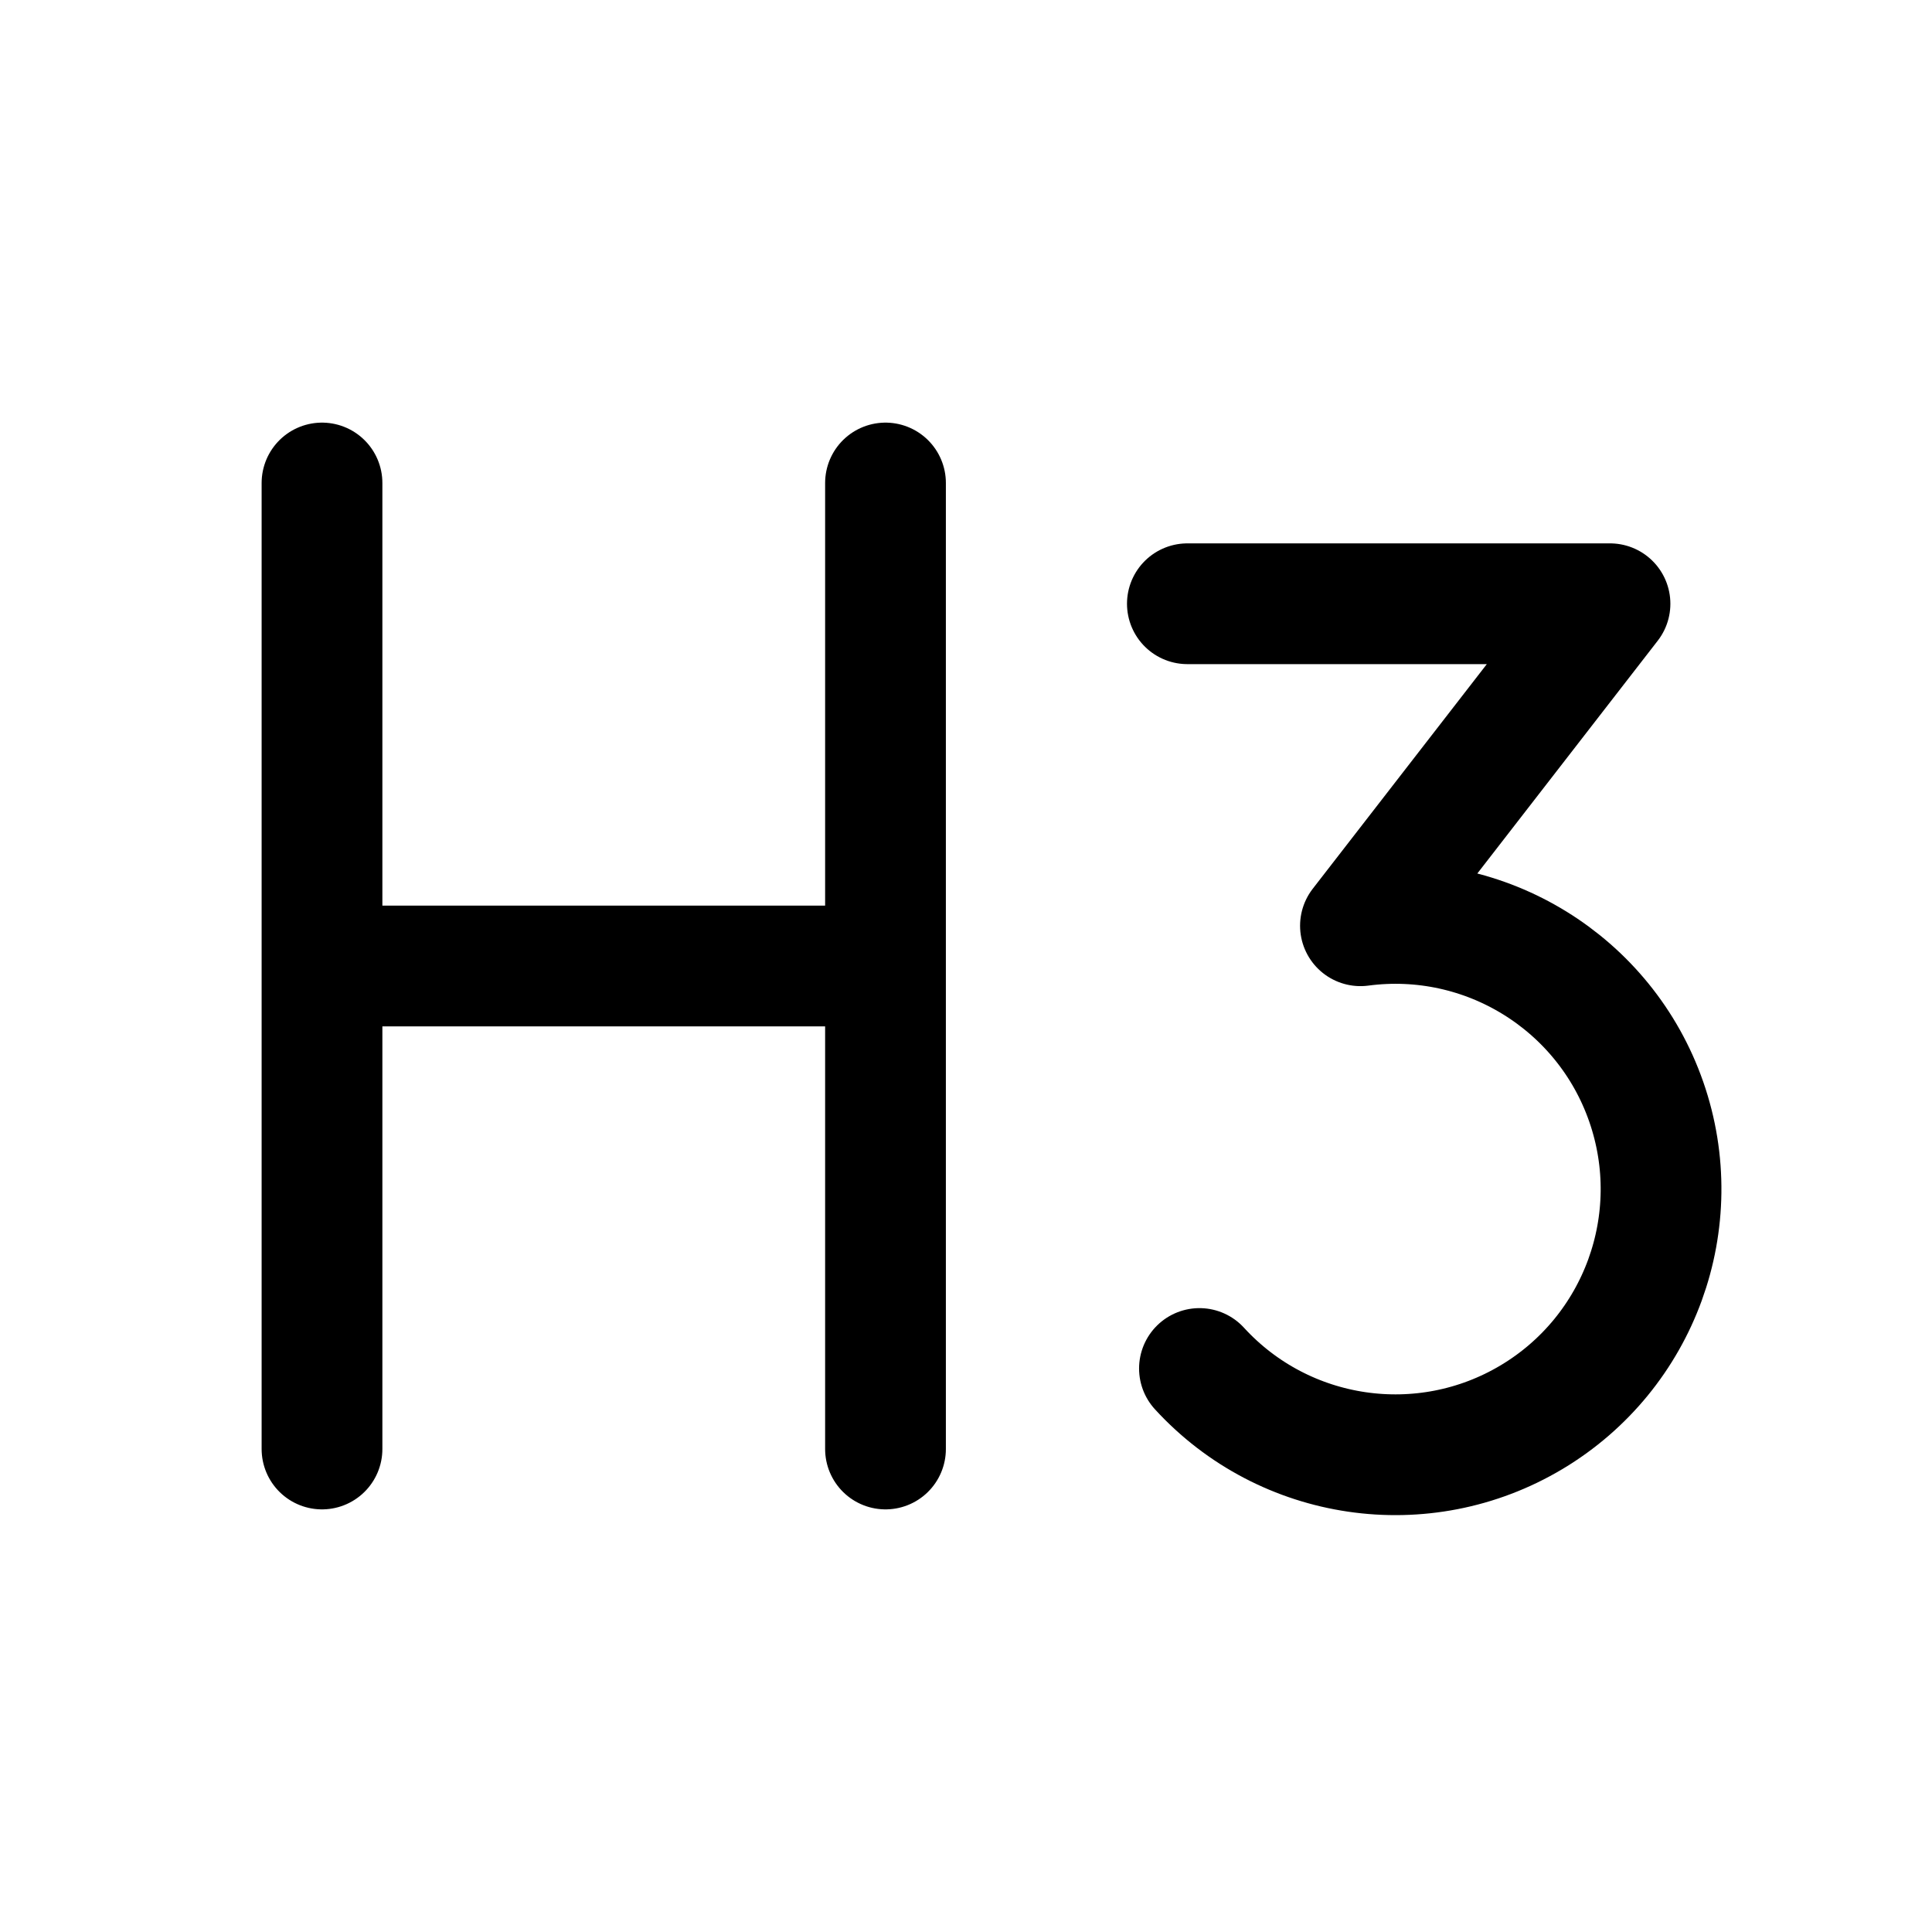
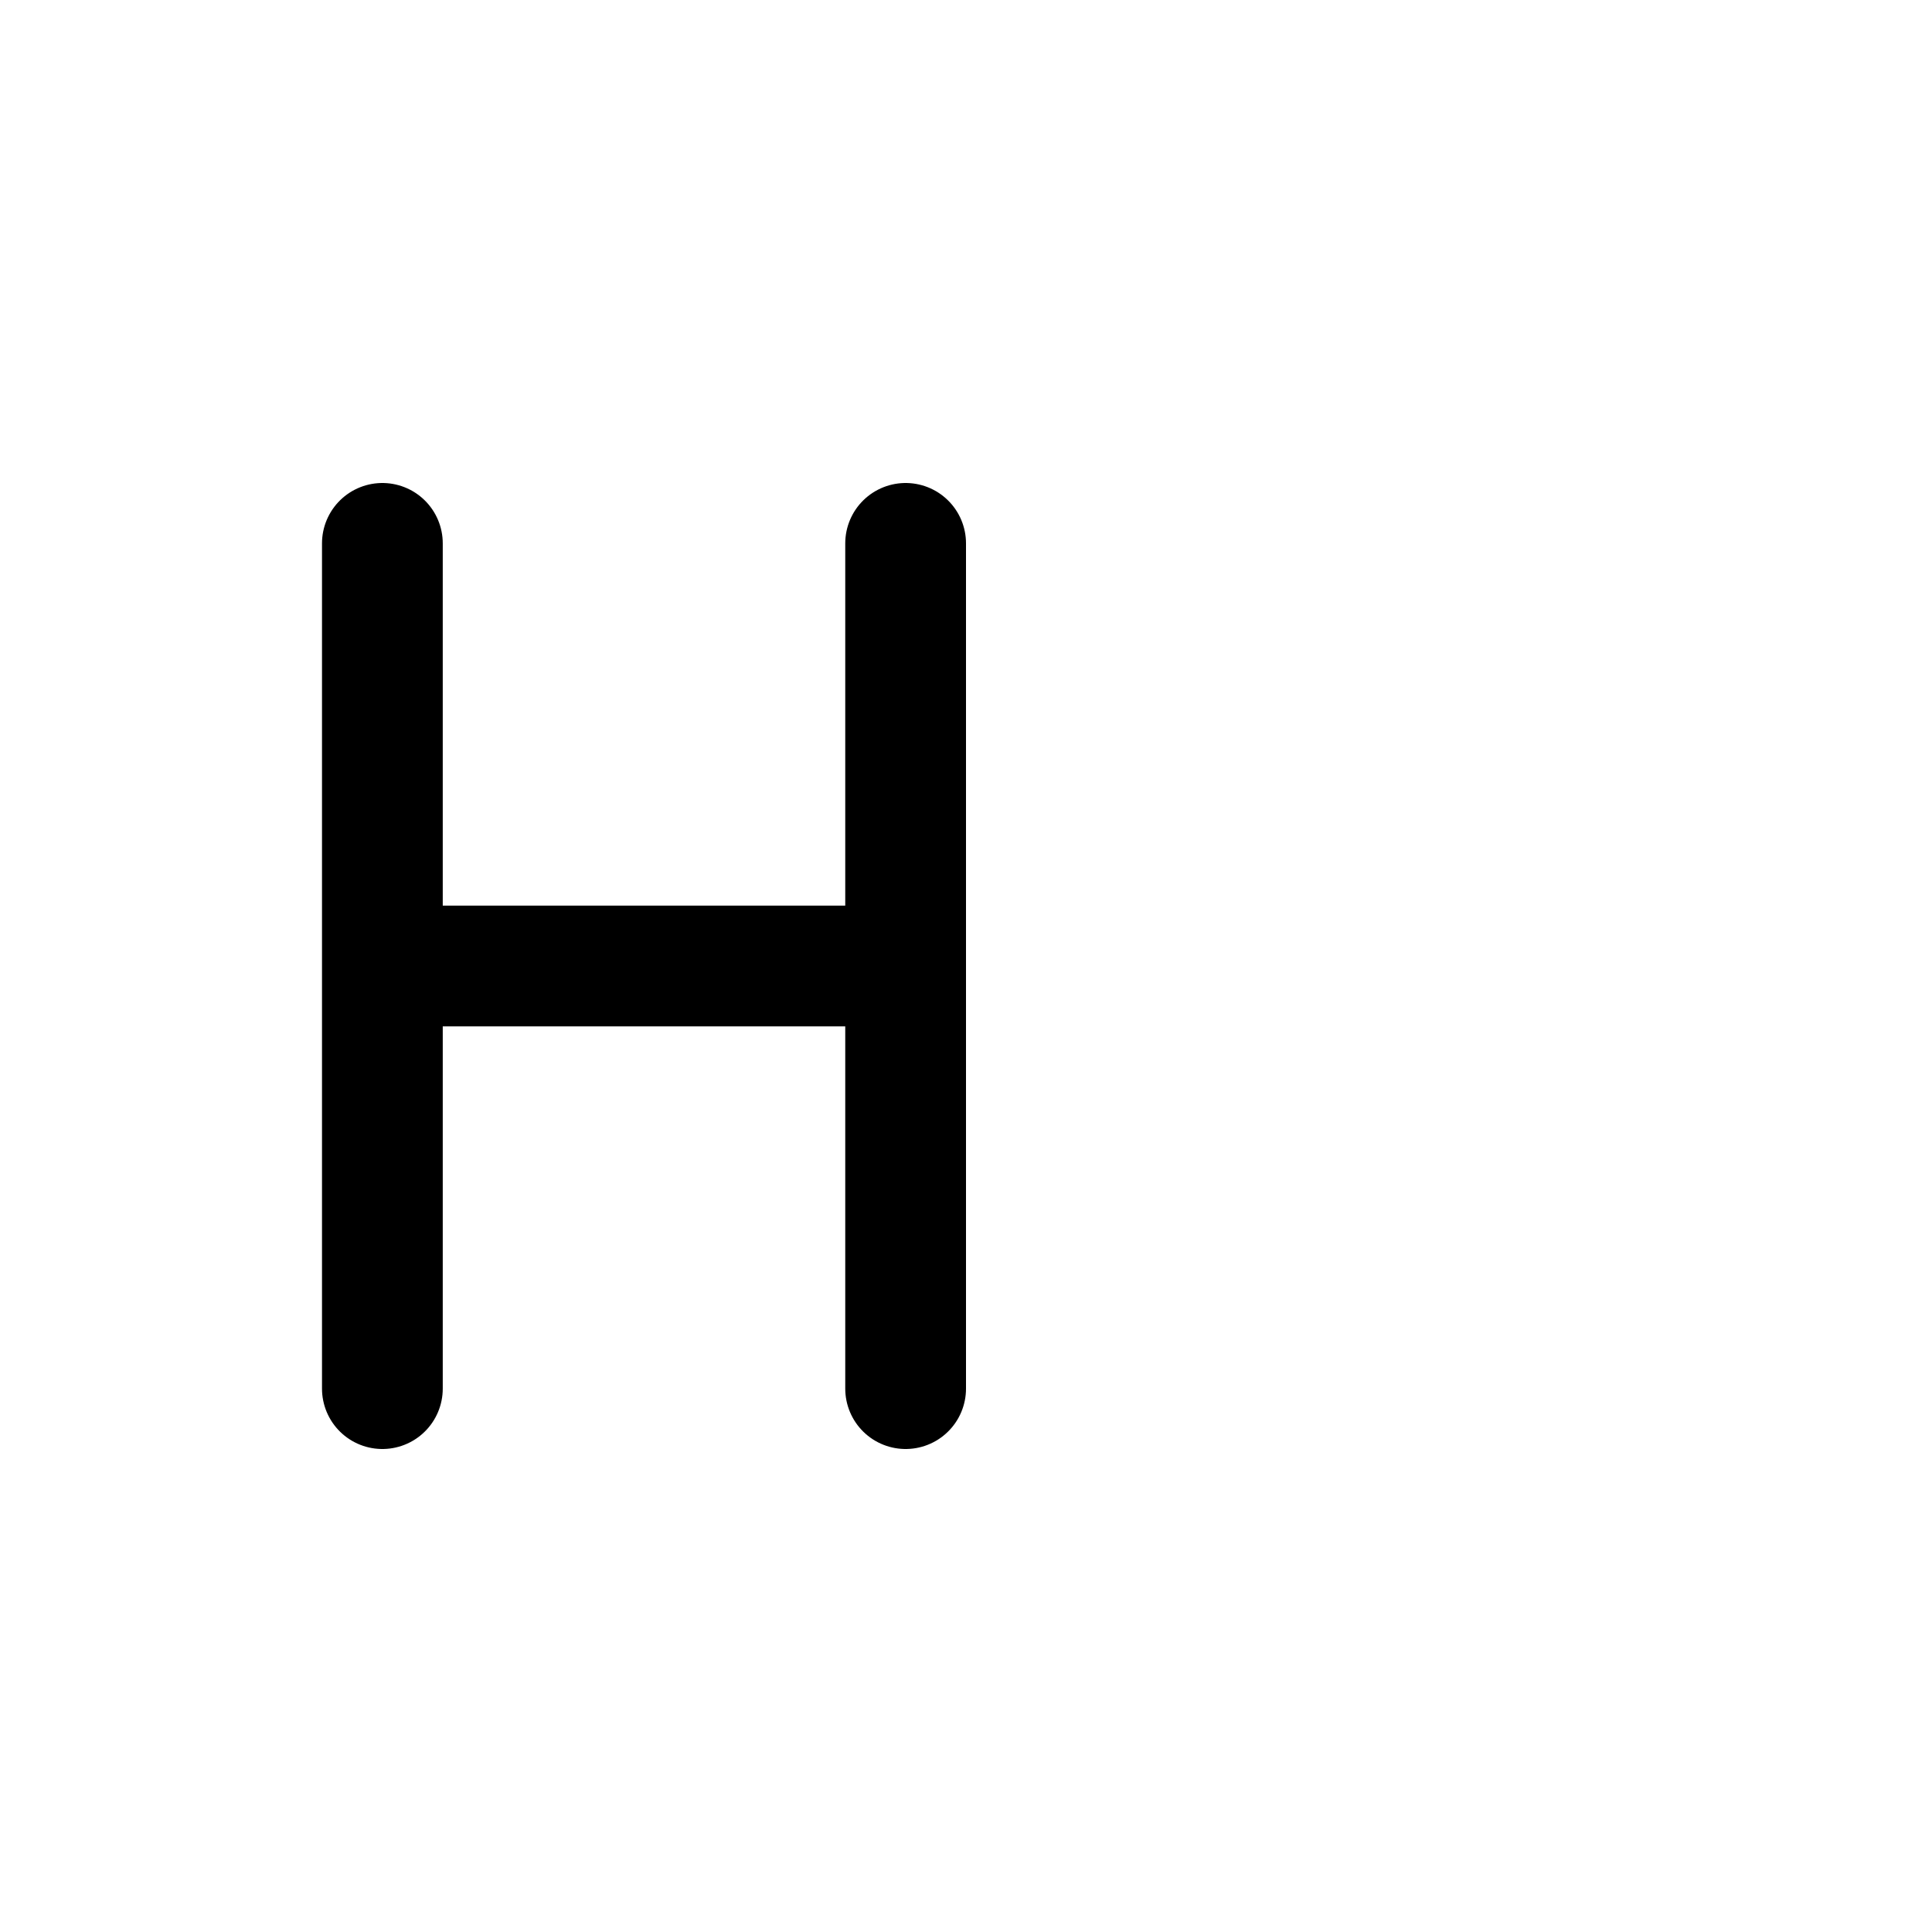
<svg xmlns="http://www.w3.org/2000/svg" width="24" height="24" viewBox="0 0 24 24">
  <g fill="none" stroke="black" stroke-width="1.5" stroke-linecap="round" stroke-linejoin="round">
-     <path d="M4 6V18M11 6V18M4 12H11M14.75 7.5H20L16.9 11.5A3.3 3.3 0 1 1 14.9 17" />
+     <path d="M4.75 6.75V17.25M11.25 6.75V17.25M4.75 12H11.25" />
  </g>
</svg>
